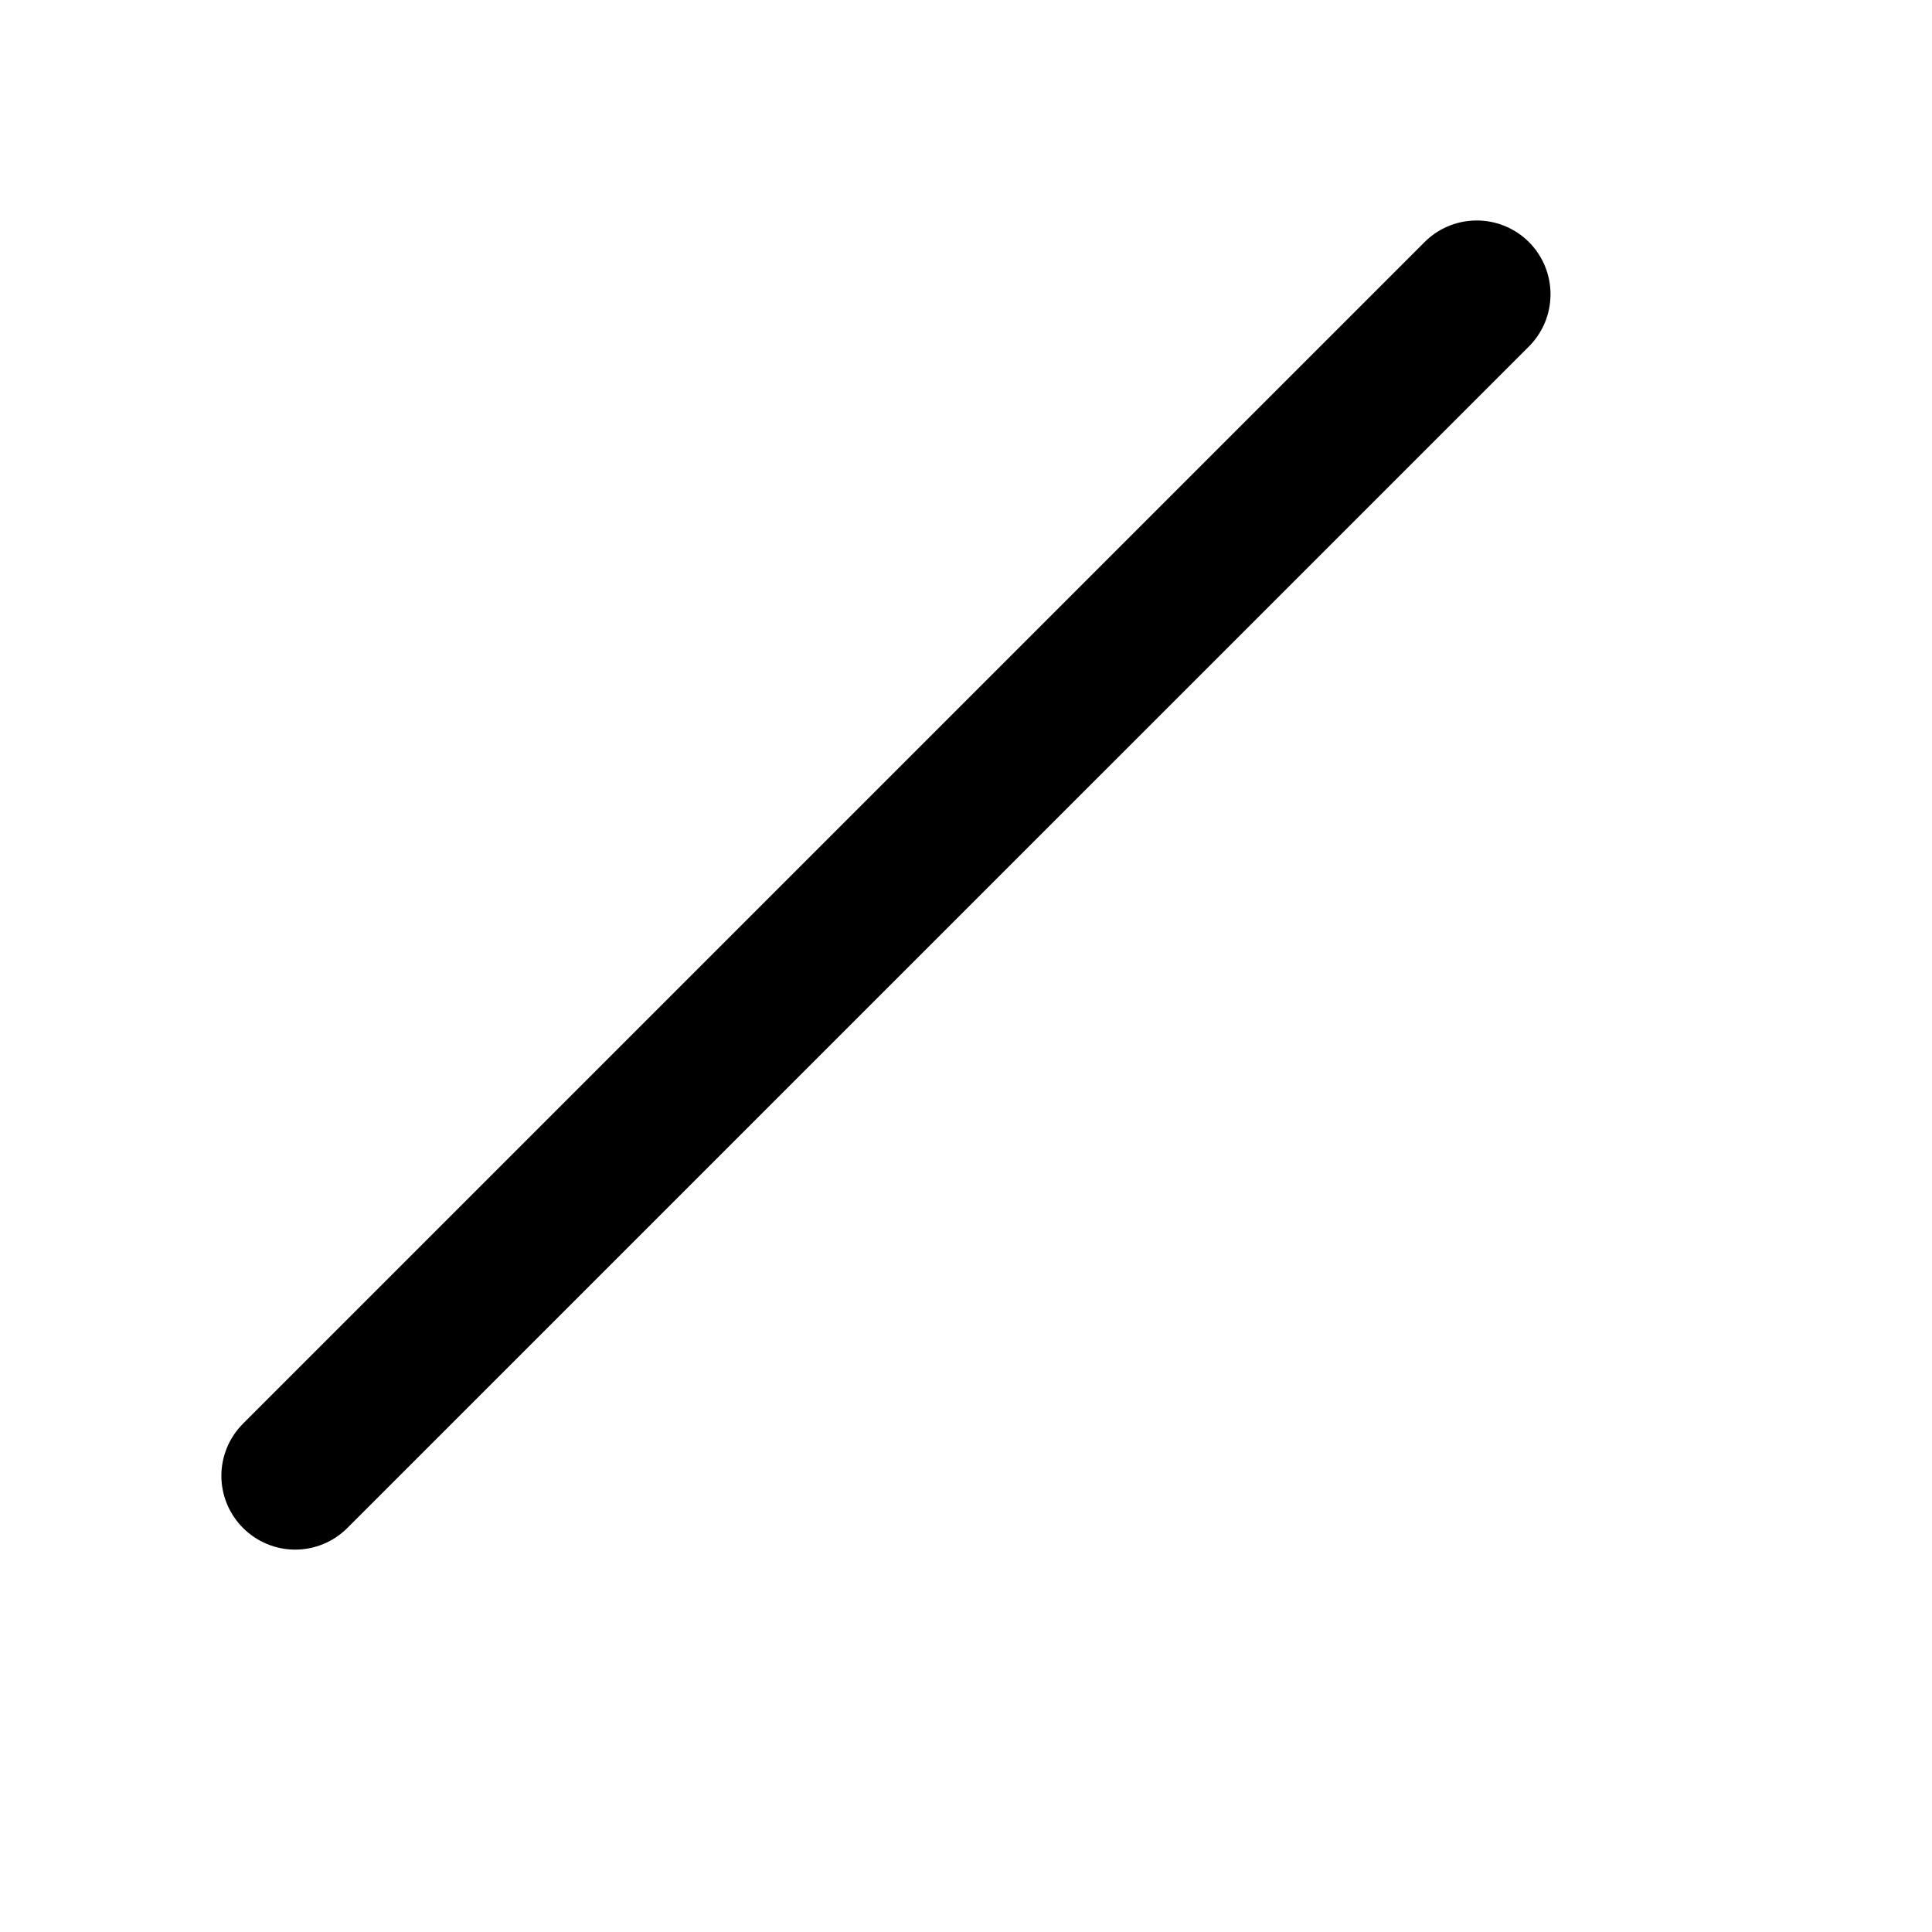
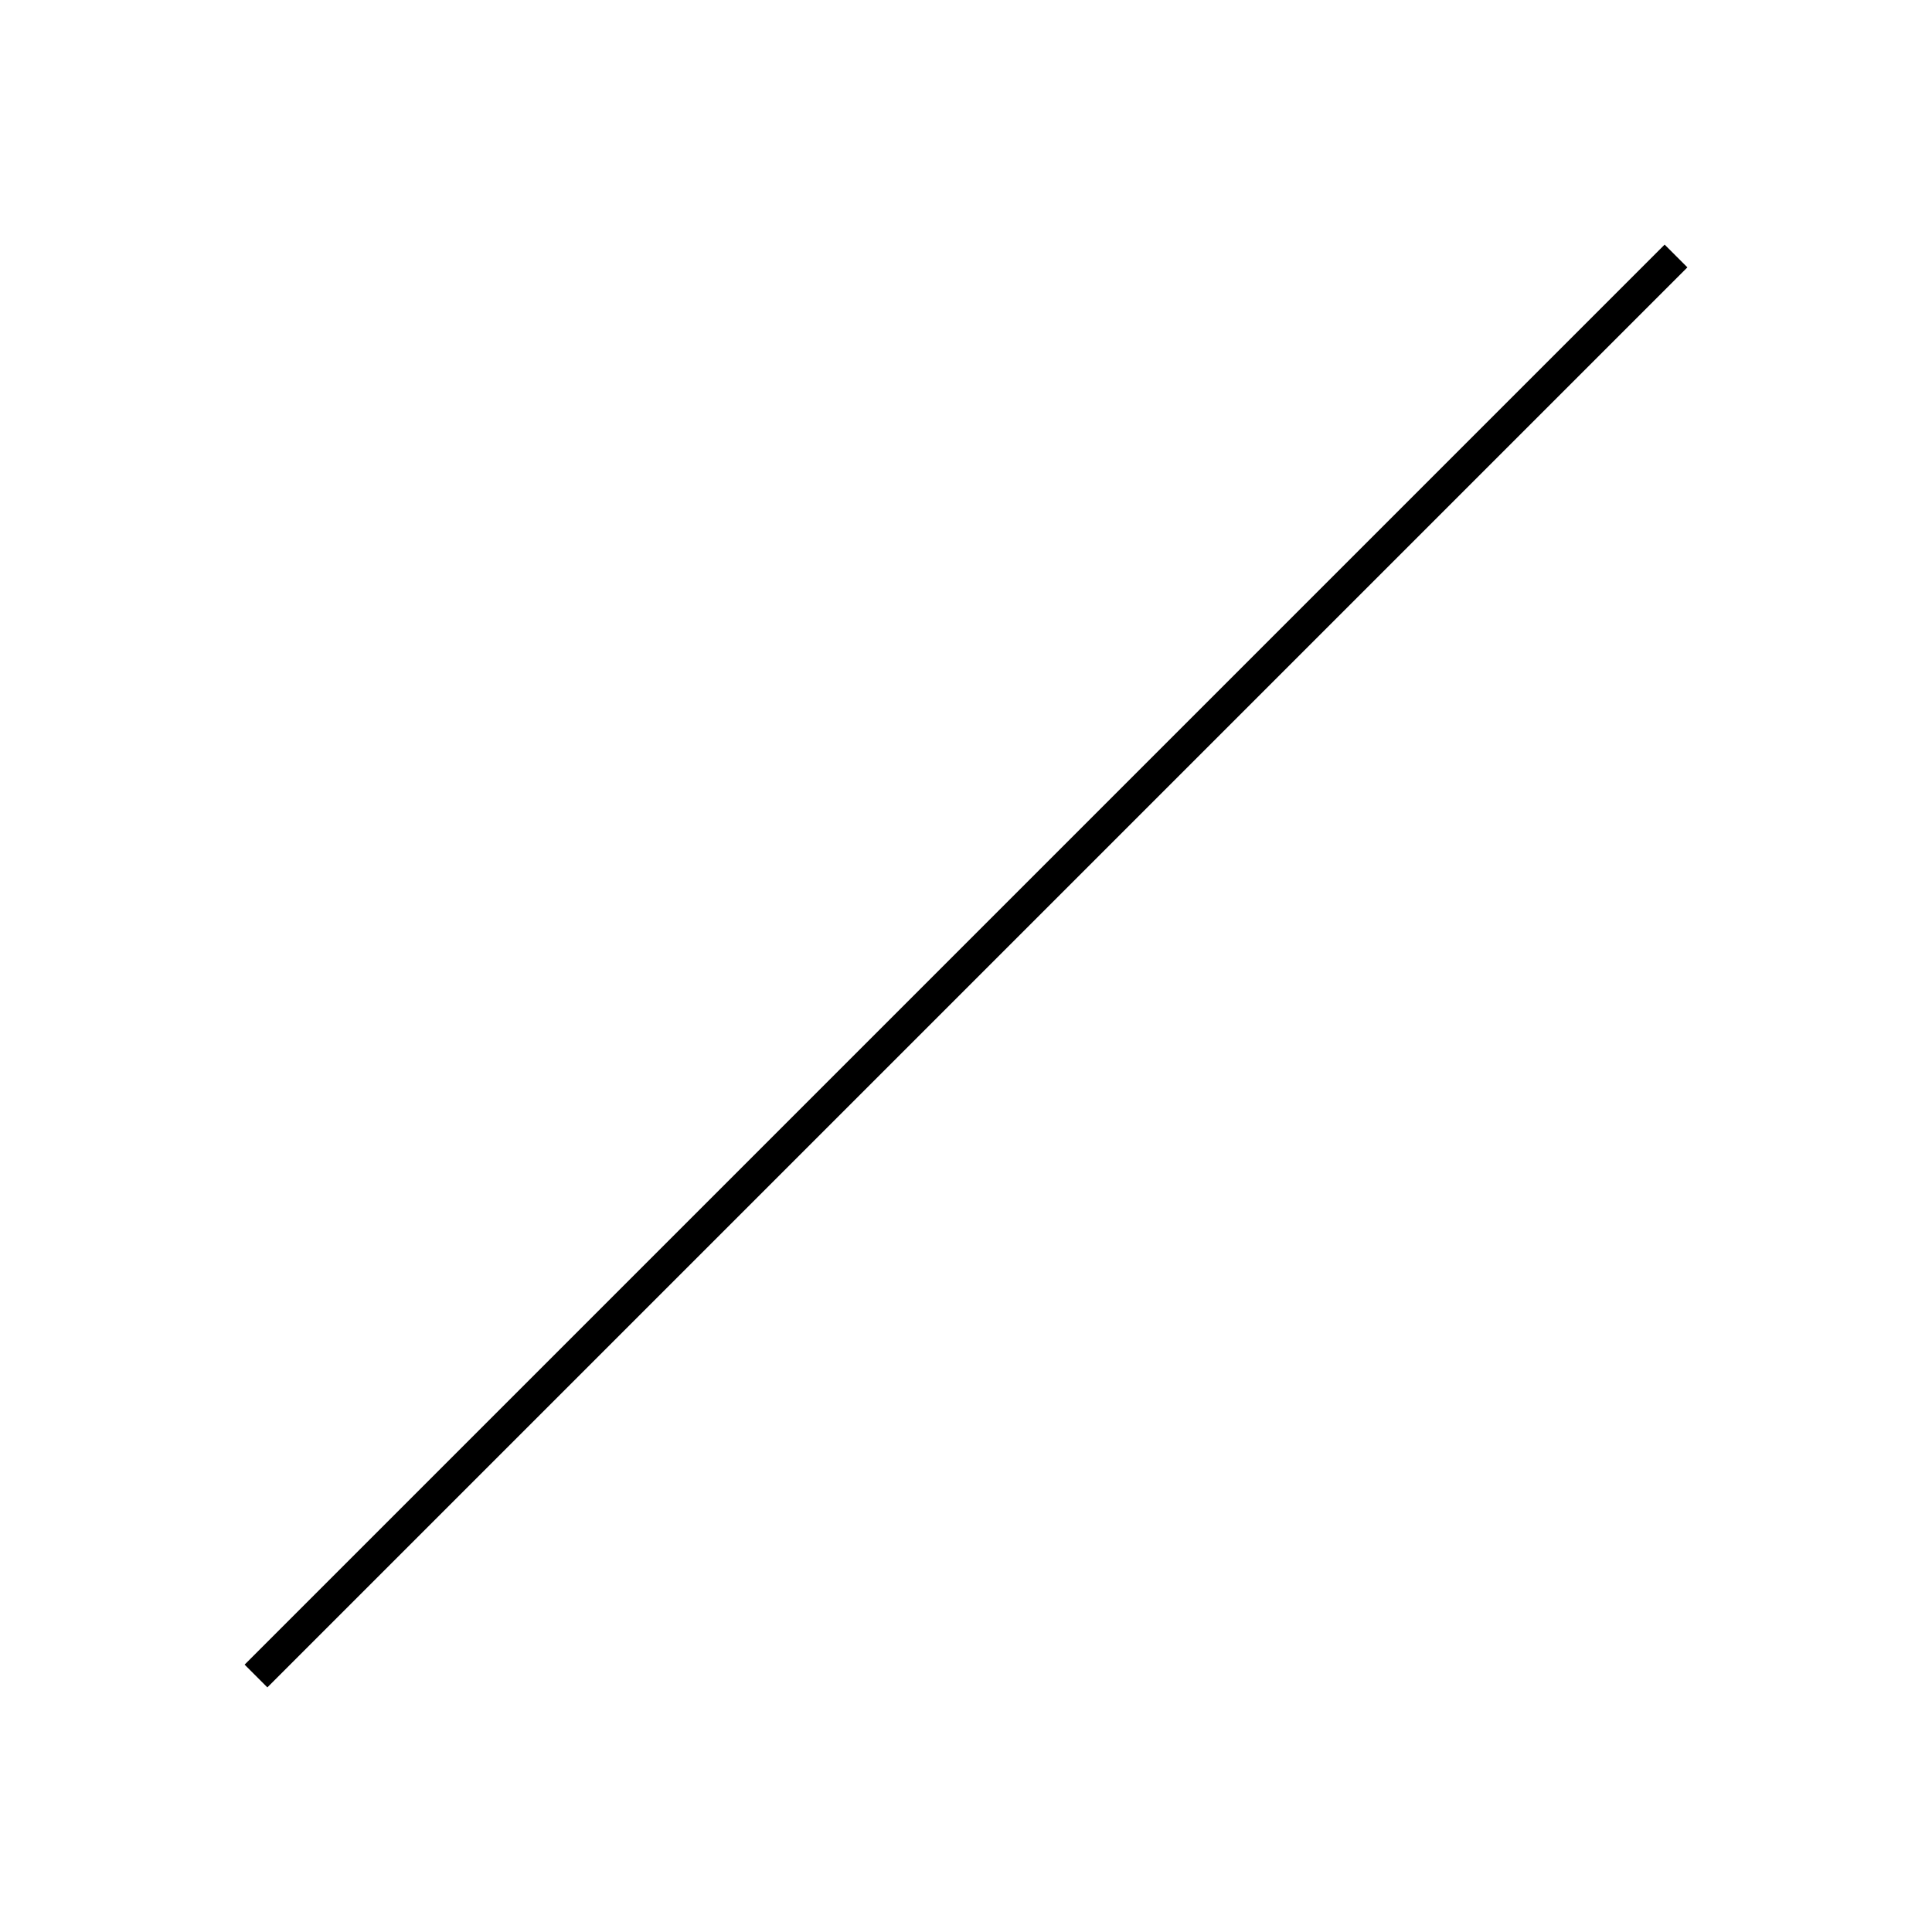
- <svg xmlns="http://www.w3.org/2000/svg" viewBox="0 0 24 24" fill="currentColor">
-   <path d="M3.019 18.981C2.847 18.809 2.75 18.576 2.75 18.333C2.75 18.09 2.847 17.857 3.019 17.685L17.685 3.019C17.77 2.931 17.871 2.861 17.983 2.813C18.095 2.765 18.215 2.74 18.337 2.739C18.458 2.738 18.579 2.761 18.692 2.807C18.804 2.853 18.907 2.921 18.993 3.007C19.079 3.093 19.147 3.196 19.193 3.308C19.239 3.421 19.262 3.542 19.261 3.663C19.26 3.785 19.235 3.905 19.187 4.017C19.139 4.129 19.069 4.23 18.982 4.315L4.315 18.981C4.143 19.153 3.91 19.25 3.667 19.25C3.424 19.25 3.191 19.153 3.019 18.981Z" />
+ <svg xmlns="http://www.w3.org/2000/svg" version="1.1" id="Слой_1" x="0px" y="0px" viewBox="0 0 24 24" style="enable-background:new 0 0 24 24;" xml:space="preserve">
+   <style type="text/css">
+ 	.st0{display:none;}
+ 	.st1{display:inline;fill:none;stroke:#000000;stroke-miterlimit:1;}
+ 	.st2{display:inline;fill:none;stroke:#000000;stroke-width:0.4;stroke-miterlimit:10;}
+ 	.st3{display:inline;}
+ 	.st4{fill:none;stroke:#000000;stroke-width:0.4;stroke-miterlimit:10;}
+ 	.st5{stroke:#000000;stroke-width:0.25;stroke-miterlimit:10;}
+ </style>
+   <g class="st0">
+     <path class="st1" d="M20.26,3.87" />
+     <path class="st1" d="M3.74,20.39" />
+     <line class="st2" x1="14.27" y1="6.14" x2="18.56" y2="6.14" />
+     <line class="st2" x1="14.27" y1="8.8" x2="18.56" y2="8.8" />
+     <line class="st2" x1="14.27" y1="11.77" x2="18.56" y2="11.77" />
+     <line class="st2" x1="5.4" y1="14.73" x2="18.56" y2="14.73" />
+     <line class="st2" x1="5.4" y1="17.7" x2="18.56" y2="17.7" />
+     <line class="st2" x1="6.6" y1="6.19" x2="11.66" y2="6.19" />
+     <line class="st2" x1="9.09" y1="11.76" x2="9.09" y2="6.14" />
+     <path class="st2" d="M6.8,6.09v0.96V6.09z" />
+     <path class="st2" d="M11.61,7.45" />
+     <path class="st2" d="M11.61,6.3" />
+     <line class="st2" x1="7.87" y1="11.79" x2="10.31" y2="11.79" />
+     <path class="st2" d="M3.25,6.73c0-1.8,1.32-3.26,2.95-3.26" />
+     <path class="st2" d="M20.74,6.64c0-1.8-1.32-3.26-2.95-3.26" />
+     <path class="st2" d="M3.26,17.27c0,1.8,1.32,3.26,2.95,3.26" />
+     <path class="st2" d="M20.75,17.36c0,1.8-1.32,3.26-2.95,3.26" />
+     <line class="st2" x1="11.46" y1="6.09" x2="11.46" y2="7.05" />
+   </g>
+   <g class="st0">
+     <path class="st2" d="M10.39,12.56c-1.58,0.75-1.56,3.43,0,4.1" />
+     <path class="st2" d="M13.51,12.65c1.58,0.75,1.56,3.43,0,4.1" />
+   </g>
+   <g class="st0">
+     <line class="st2" x1="6.44" y1="3.79" x2="6.46" y2="17.65" />
+     <line class="st2" x1="20.27" y1="17.46" x2="6.26" y2="17.46" />
+     <line class="st2" x1="6.49" y1="3.93" x2="20.13" y2="17.4" />
+     <line class="st2" x1="6.45" y1="14.99" x2="9.18" y2="14.99" />
+     <path class="st2" d="M8.98,14.92v2.36V14.92z" />
+     <ellipse transform="matrix(0.2203 -0.9754 0.9754 0.2203 -8.3861 13.6777)" class="st2" cx="4.36" cy="12.08" rx="0.83" ry="0.63" />
+     <path class="st2" d="M12.75,20.14c-1.47,0.5-1.55-1.96,0.02-1.49" />
+     <g class="st3">
+       <ellipse class="st4" cx="14.92" cy="8.56" rx="0.63" ry="0.83" />
+       <path class="st4" d="M14.15,6.05c0.41,2.49-0.08,3.58-0.84,2.97" />
+     </g>
+     <path class="st2" d="M5.45,11.36c-0.44,0.06-0.79,1.53,0.08,1.43" />
+   </g>
+   <g class="st0">
+     <path class="st2" d="M9.63,8.36C6,8.38,9.63,15.64,6,15.64" />
+     <path class="st2" d="M6.14,11.01c0.78-0.9,2.64,0.99,3.35,0.12" />
+     <path class="st2" d="M14.87,10.68c1.79,0,1.71,2.64,0,2.64" />
+     <path class="st2" d="M17.51,10.68c-1.82,0-1.73,2.64,0,2.64" />
+     <g class="st3">
+       <line class="st4" x1="3.72" y1="5.2" x2="3.72" y2="19.7" />
+       <line class="st4" x1="20.28" y1="5.2" x2="20.28" y2="19.7" />
+       <line class="st4" x1="12.01" y1="5.01" x2="12.01" y2="19.7" />
+       <path class="st4" d="M3.79,19.54c0-0.04,4.29-2.02,8.11-0.02" />
+       <path class="st4" d="M20.2,19.54c0-0.04-4.29-2.02-8.11-0.02" />
+       <path class="st4" d="M3.72,5.25c0-0.04,4.37-2.06,8.19-0.06" />
+       <path class="st4" d="M20.28,5.25c0-0.04-4.37-2.07-8.19-0.07" />
+     </g>
+   </g>
+   <g class="st0">
+     <path class="st2" d="M5.11,11.6" />
+     <path class="st2" d="M5.84,4.13" />
+     <path class="st2" d="M5.11,11.74c1.14-0.04,0.12-8.02,0.88-8.18" />
+     <path class="st2" d="M5.84,3.69c0.95-0.95,2.82-0.27,2.81,1.03C8.64,6.07,7.85,6.5,6.81,6.5" />
+     <path class="st2" d="M6.72,6.49c1.25,0.07,2.15,0.65,2.04,1.93C8.65,9.87,7,10.46,5.67,9.79" />
+     <g class="st3">
+       <path class="st5" d="M12.62,3.36L12.8,3.3l1.25,2.72l4.9,0l1.25-2.72l0.19,0.06l-3.77,8.33h-0.22L12.62,3.36z M14.13,6.2    l2.37,5.23l2.37-5.24L14.13,6.2z" />
+     </g>
+     <path class="st2" d="M13.23,14.46c2.59-1.79,4.49,1.44,6.53-0.28" />
+     <line class="st2" x1="14.51" y1="13.93" x2="14.51" y2="19.89" />
+     <path class="st2" d="M18.49,14.68" />
+     <path class="st2" d="M18.41,14.68c0,5.05,0,5.06,1.27,5.05" />
+     <g class="st3">
+       <path class="st4" d="M7.19,13.62c-4.02,0.02-3.87,5.81,0.17,5.79" />
+       <line class="st4" x1="7.19" y1="19.41" x2="10.23" y2="19.41" />
+       <line class="st4" x1="7.19" y1="13.62" x2="10.23" y2="13.62" />
+     </g>
+     <line class="st2" x1="10.23" y1="20.31" x2="4.26" y2="20.31" />
+   </g>
+   <g class="st0">
+     <path class="st2" d="M9.86,10.52c2.06,0,1.97,3.05,0,3.05" />
+     <path class="st2" d="M12.91,10.52c-2.1,0-2,3.05,0,3.05" />
+     <line class="st2" x1="14.63" y1="10.57" x2="14.63" y2="13.51" />
+     <line class="st2" x1="13.16" y1="12.04" x2="16.11" y2="12.04" />
+     <path class="st2" d="M17.06,10.39c0,1.01-0.05,2.95,1.68,1.65" />
+     <path class="st2" d="M18.79,10.39c0,1.99,0,3.64-1.73,3.64" />
+     <line class="st2" x1="4.08" y1="12" x2="6.6" y2="12" />
+     <line class="st2" x1="6.41" y1="11.89" x2="7.23" y2="13.95" />
+     <line class="st2" x1="9.59" y1="8.56" x2="7.23" y2="14.11" />
+     <line class="st2" x1="19.92" y1="8.68" x2="9.42" y2="8.68" />
+   </g>
+   <g class="st0">
+     <path class="st2" d="M5.64,20.34v-7.97c0-0.2,0.16-0.37,0.37-0.37H20.3c0.2,0,0.37,0.16,0.37,0.37v7.97c0,0.2-0.16,0.37-0.37,0.37   H6.01C5.8,20.7,5.64,20.54,5.64,20.34z" />
+     <path class="st2" d="M5.53,18.26H3.78c-0.27,0-0.48-0.22-0.48-0.48v-14c0-0.27,0.22-0.48,0.48-0.48h7.7c0.27,0,0.48,0.22,0.48,0.48   v8.15" />
+     <path class="st2" d="M13.5,4.57c3.95-0.01,5.51,3.61,4.71,6.22" />
+     <polygon class="st2" points="18.3,11.03 18.05,11.25 17.98,10.93 17.91,10.61 18.22,10.71 18.54,10.81  " />
+     <polygon class="st2" points="13.02,4.72 12.75,4.54 13.04,4.39 13.33,4.24 13.32,4.57 13.3,4.89  " />
+   </g>
+   <g class="st0">
+     <path class="st2" d="M16.17,20.47H6.44c-0.32,0-0.58-0.26-0.58-0.58V5.37c0-0.32,0.26-0.58,0.58-0.58h9.73   c0.32,0,0.58,0.26,0.58,0.58v14.52C16.75,20.21,16.49,20.47,16.17,20.47z" />
+     <path class="st2" d="M10.1,3.53h7.49c0.3,0,0.55,0.25,0.55,0.55v8.16" />
+   </g>
+   <line class="st4" x1="3.18" y1="20.82" x2="20.82" y2="3.18" />
</svg>
